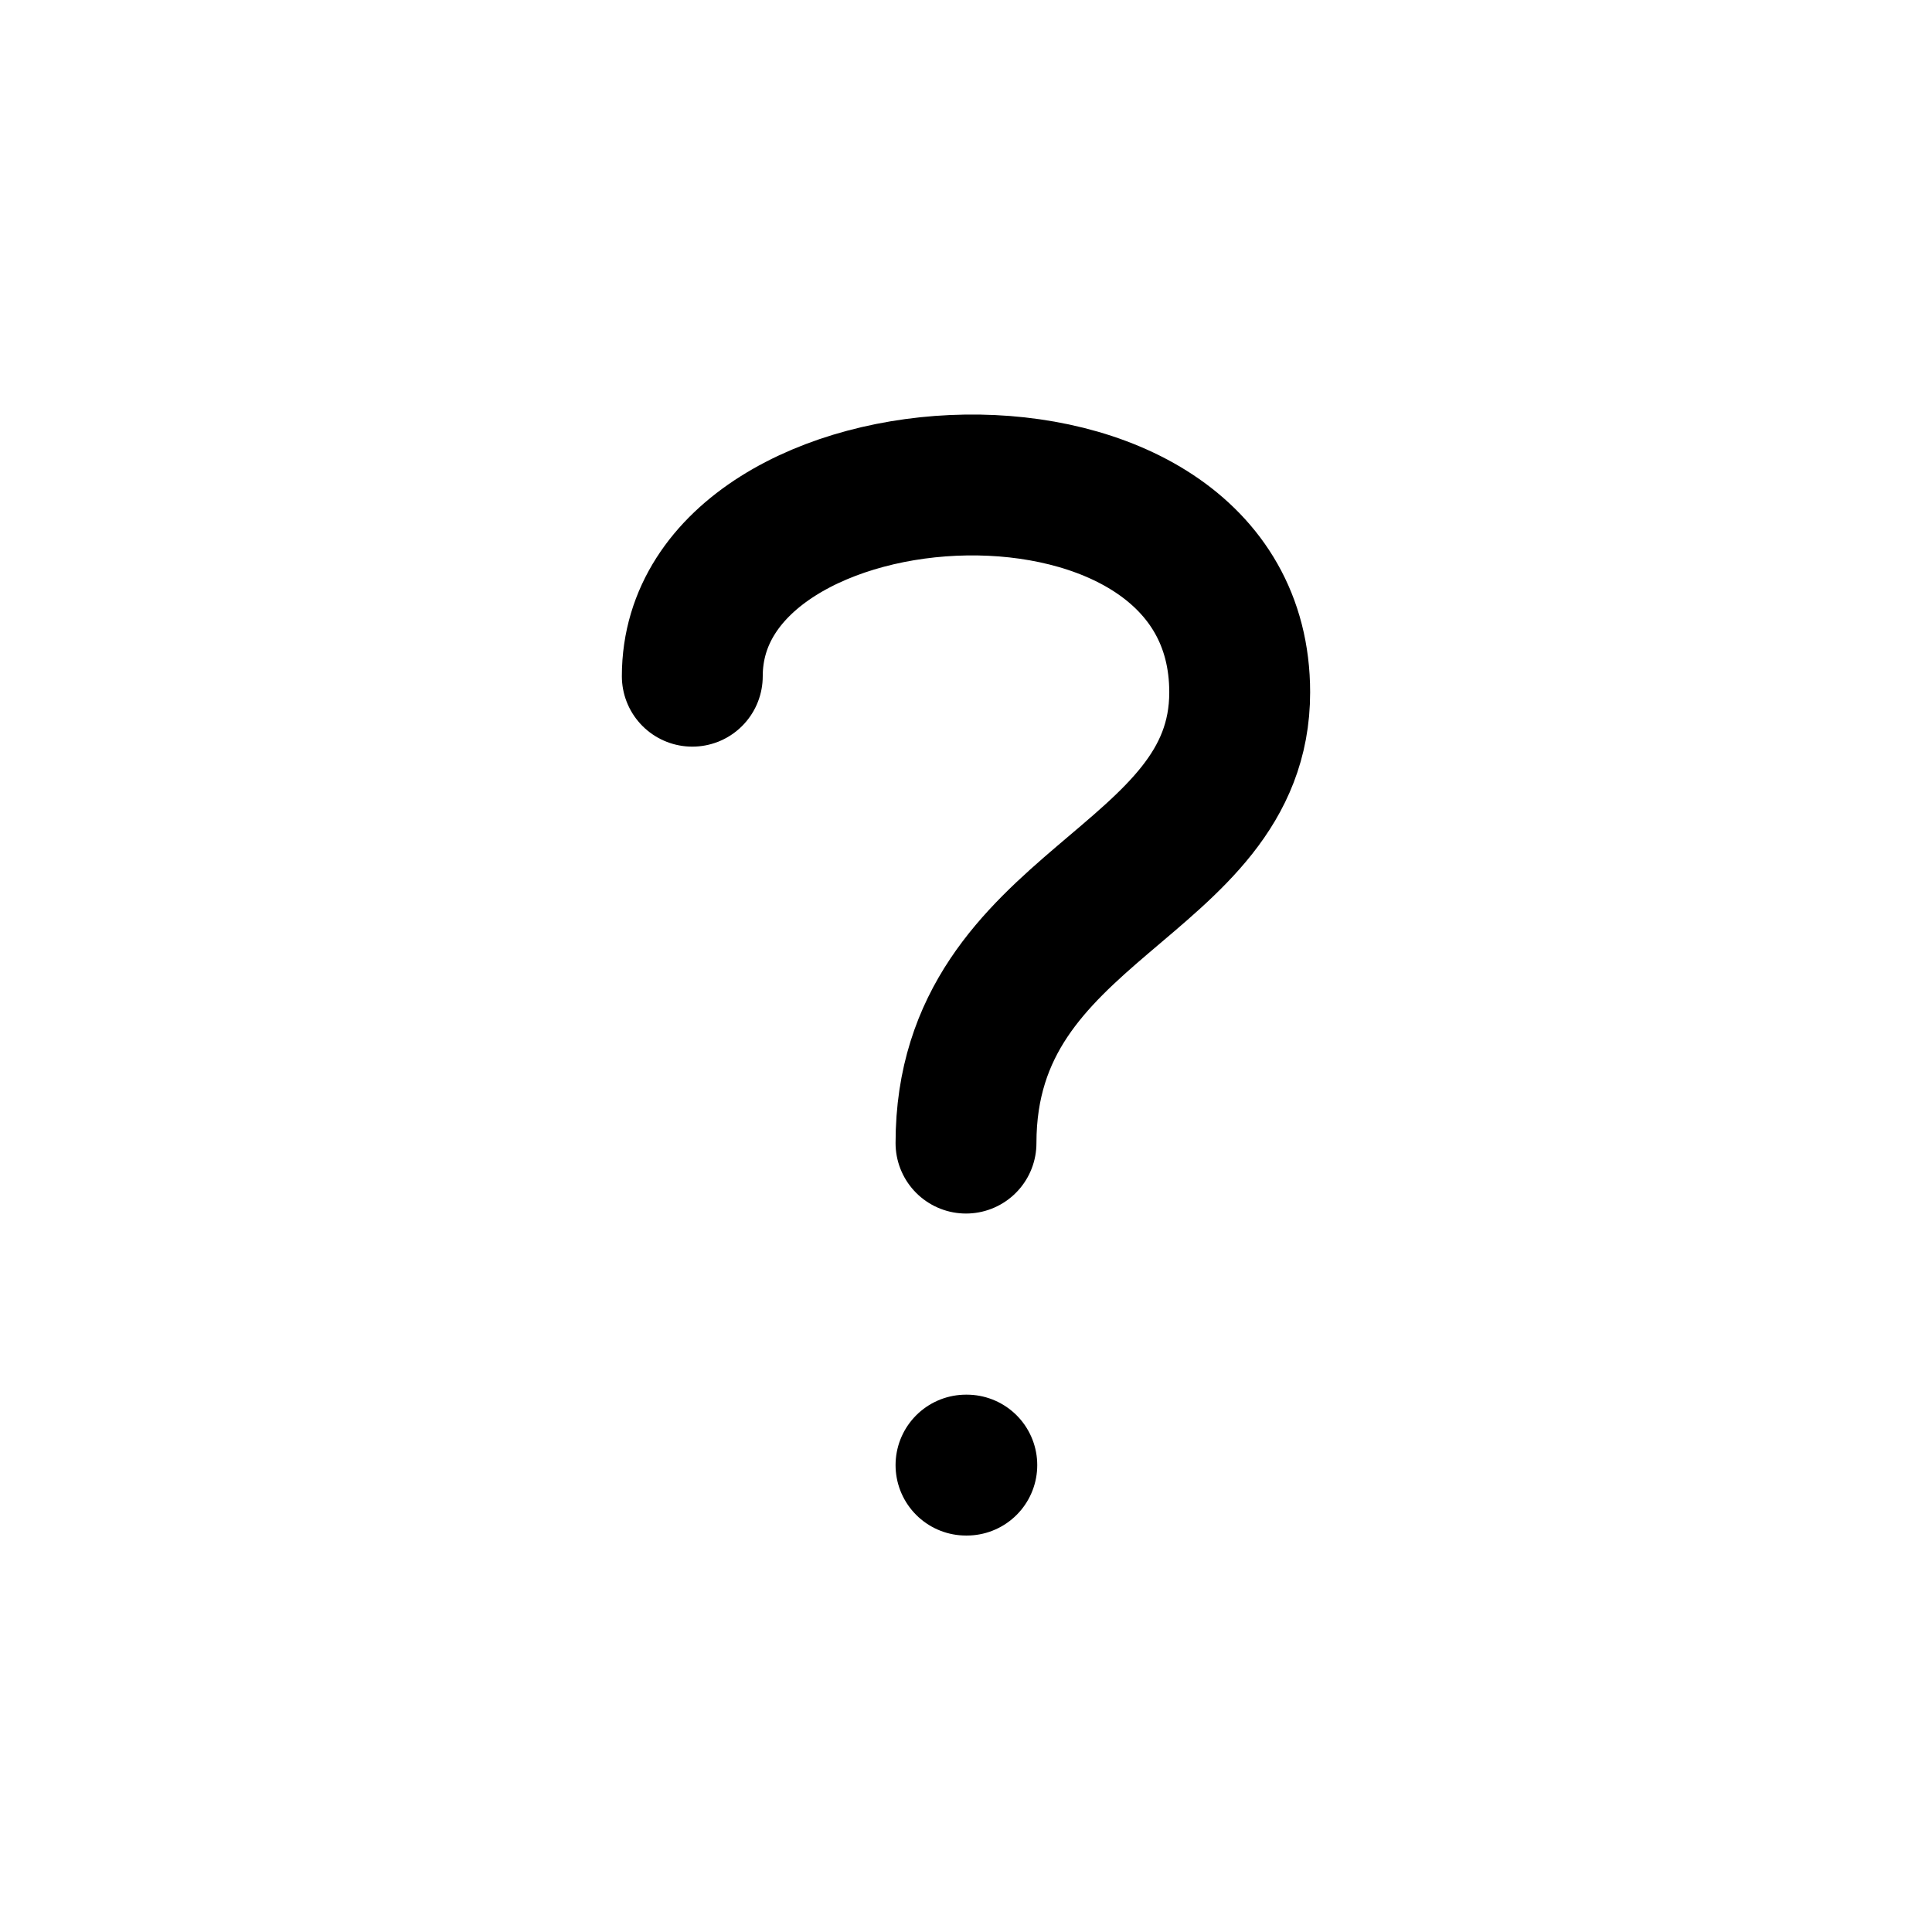
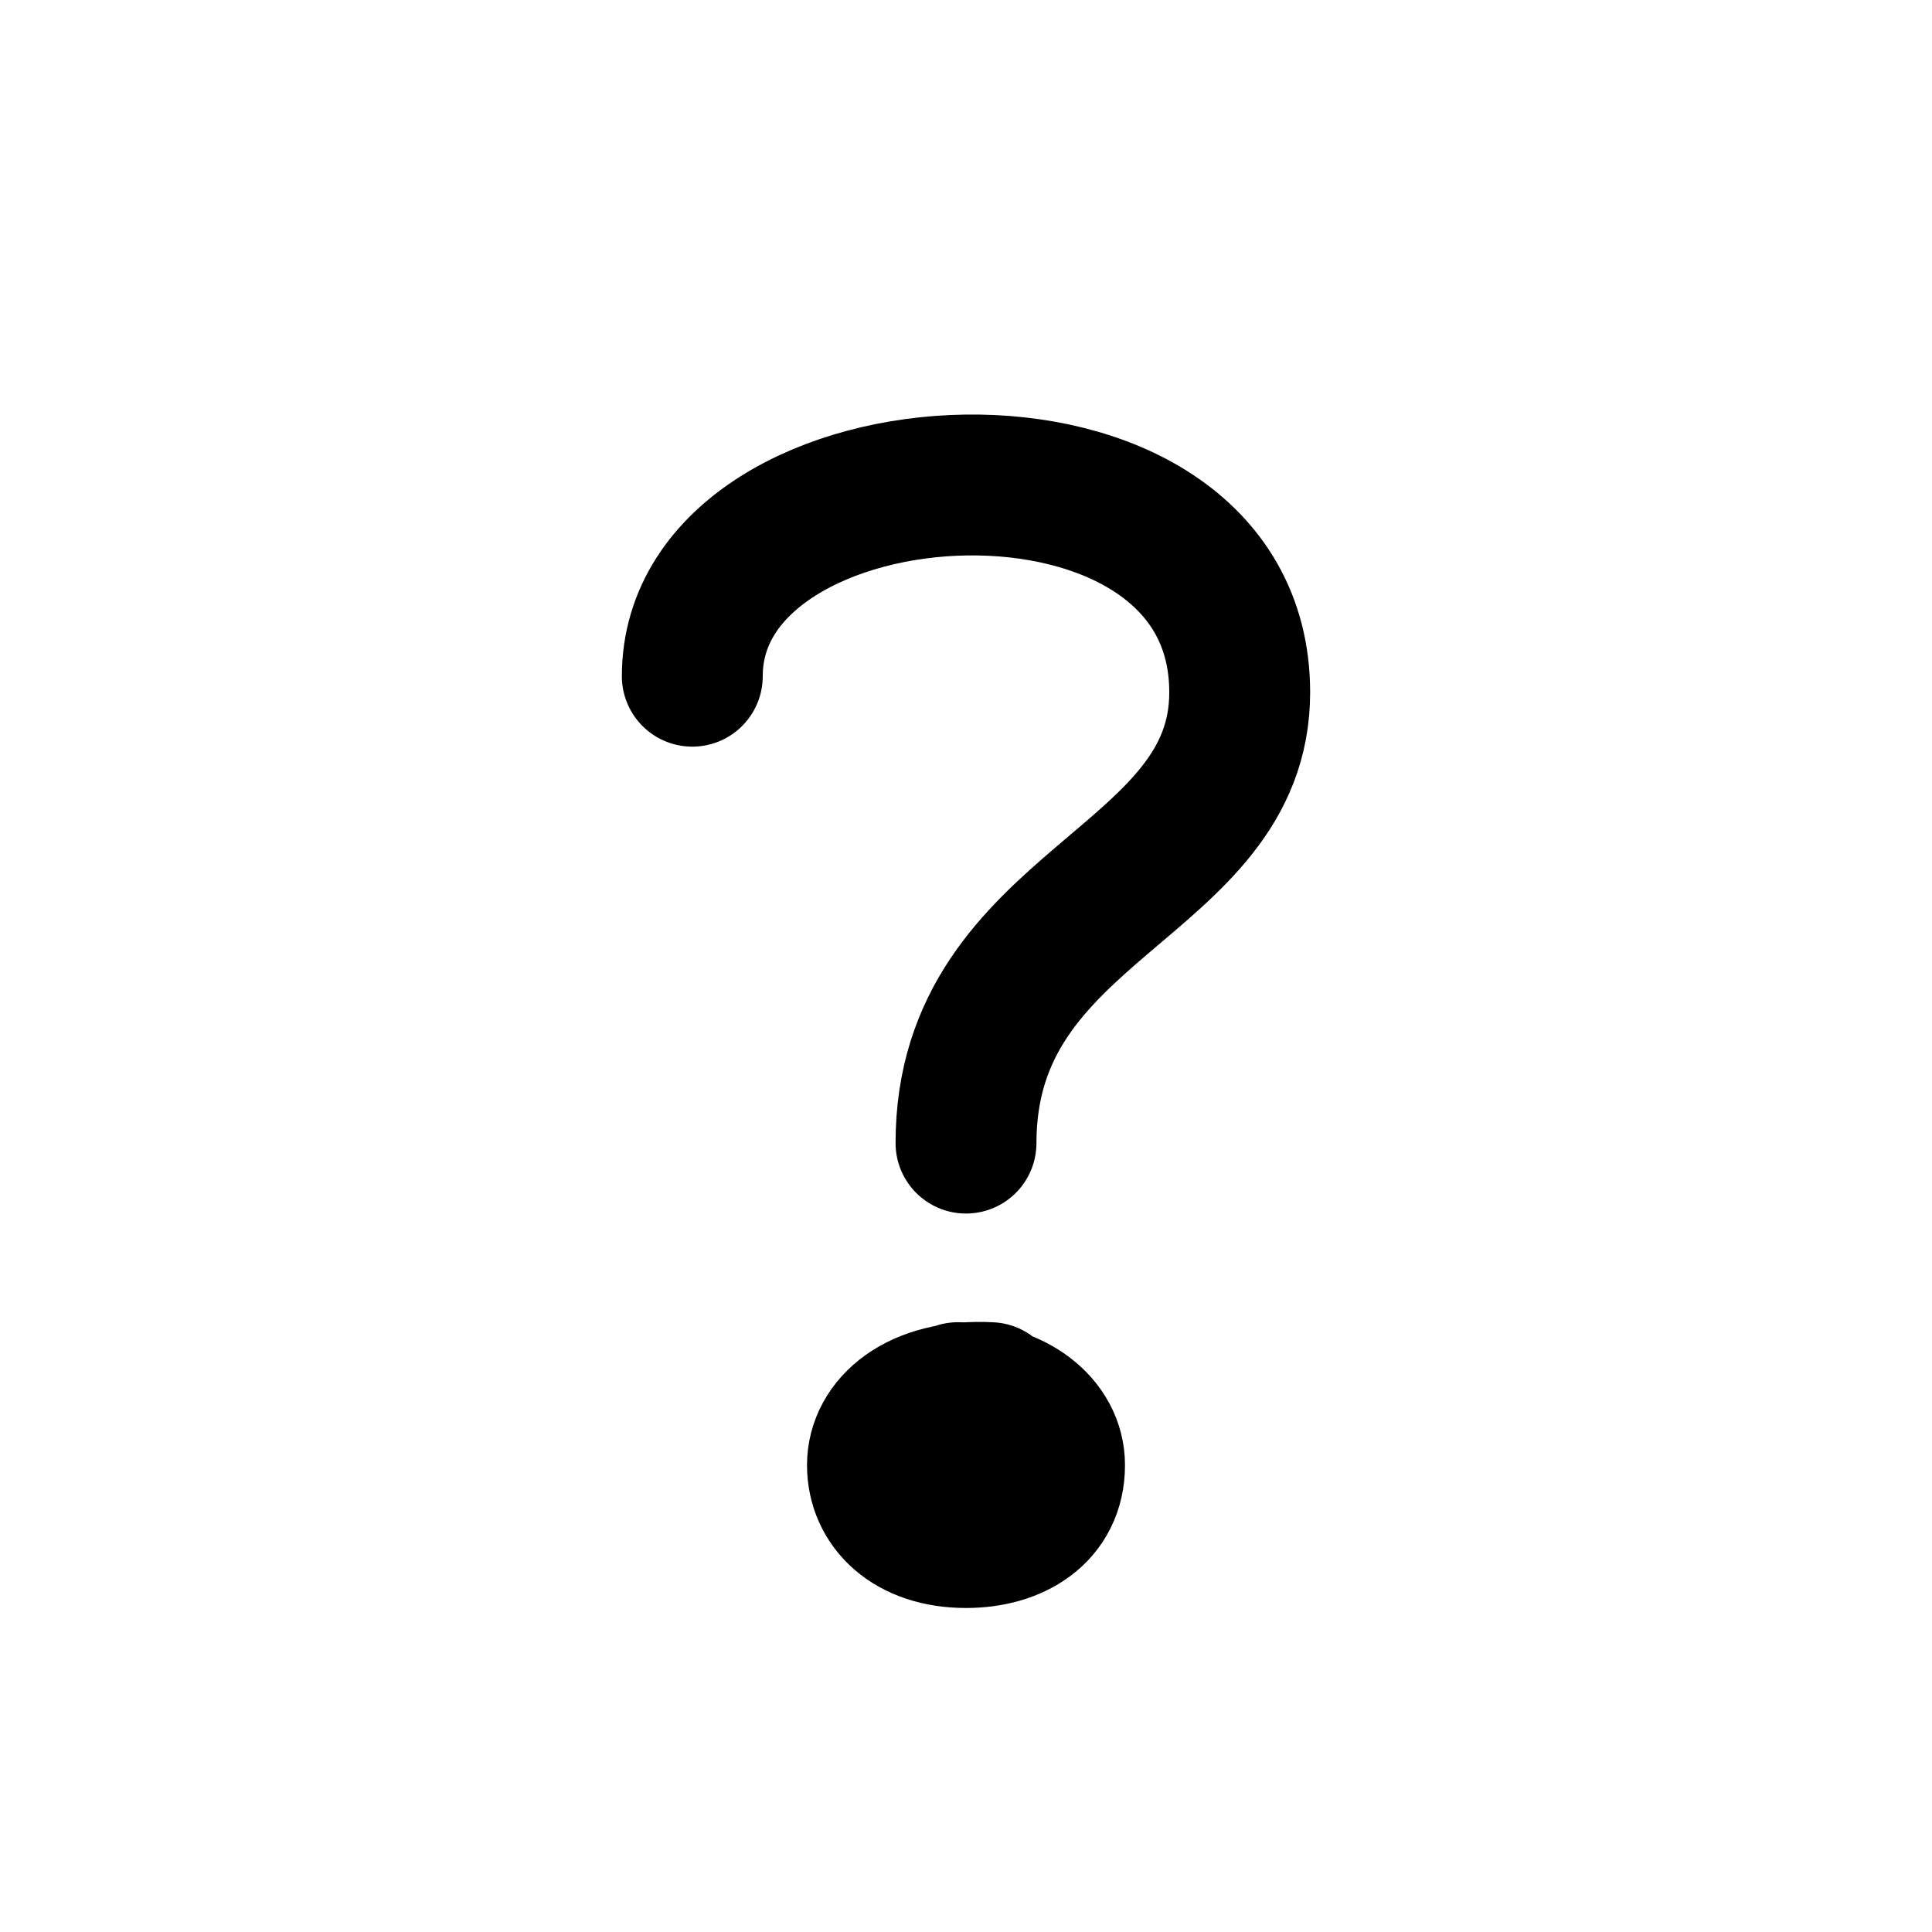
<svg xmlns="http://www.w3.org/2000/svg" viewBox="0 0 24 24" fill="none" stroke="currentColor" stroke-width="1.75" stroke-linecap="round" stroke-linejoin="round">
  <path d="M8.6 8.4 C8.6 5.4 15.4 5 15.4 8.6 C15.4 11 12 11.2 12 14.2" />
  <path d="M12 18.2 L12.01 18.2" />
+   <path d="M11.9 17.3 C12.6 17.3 13.1 17.7 13.1 18.2 C13.1 18.8 12.6 19.1 12 19.1 C11.3 19.1 10.9 18.7 10.9 18.2 C10.9 17.7 11.4 17.25 12.3 17.3" data-role="mark" data-mark="1" data-rest="hidden" />
</svg>
